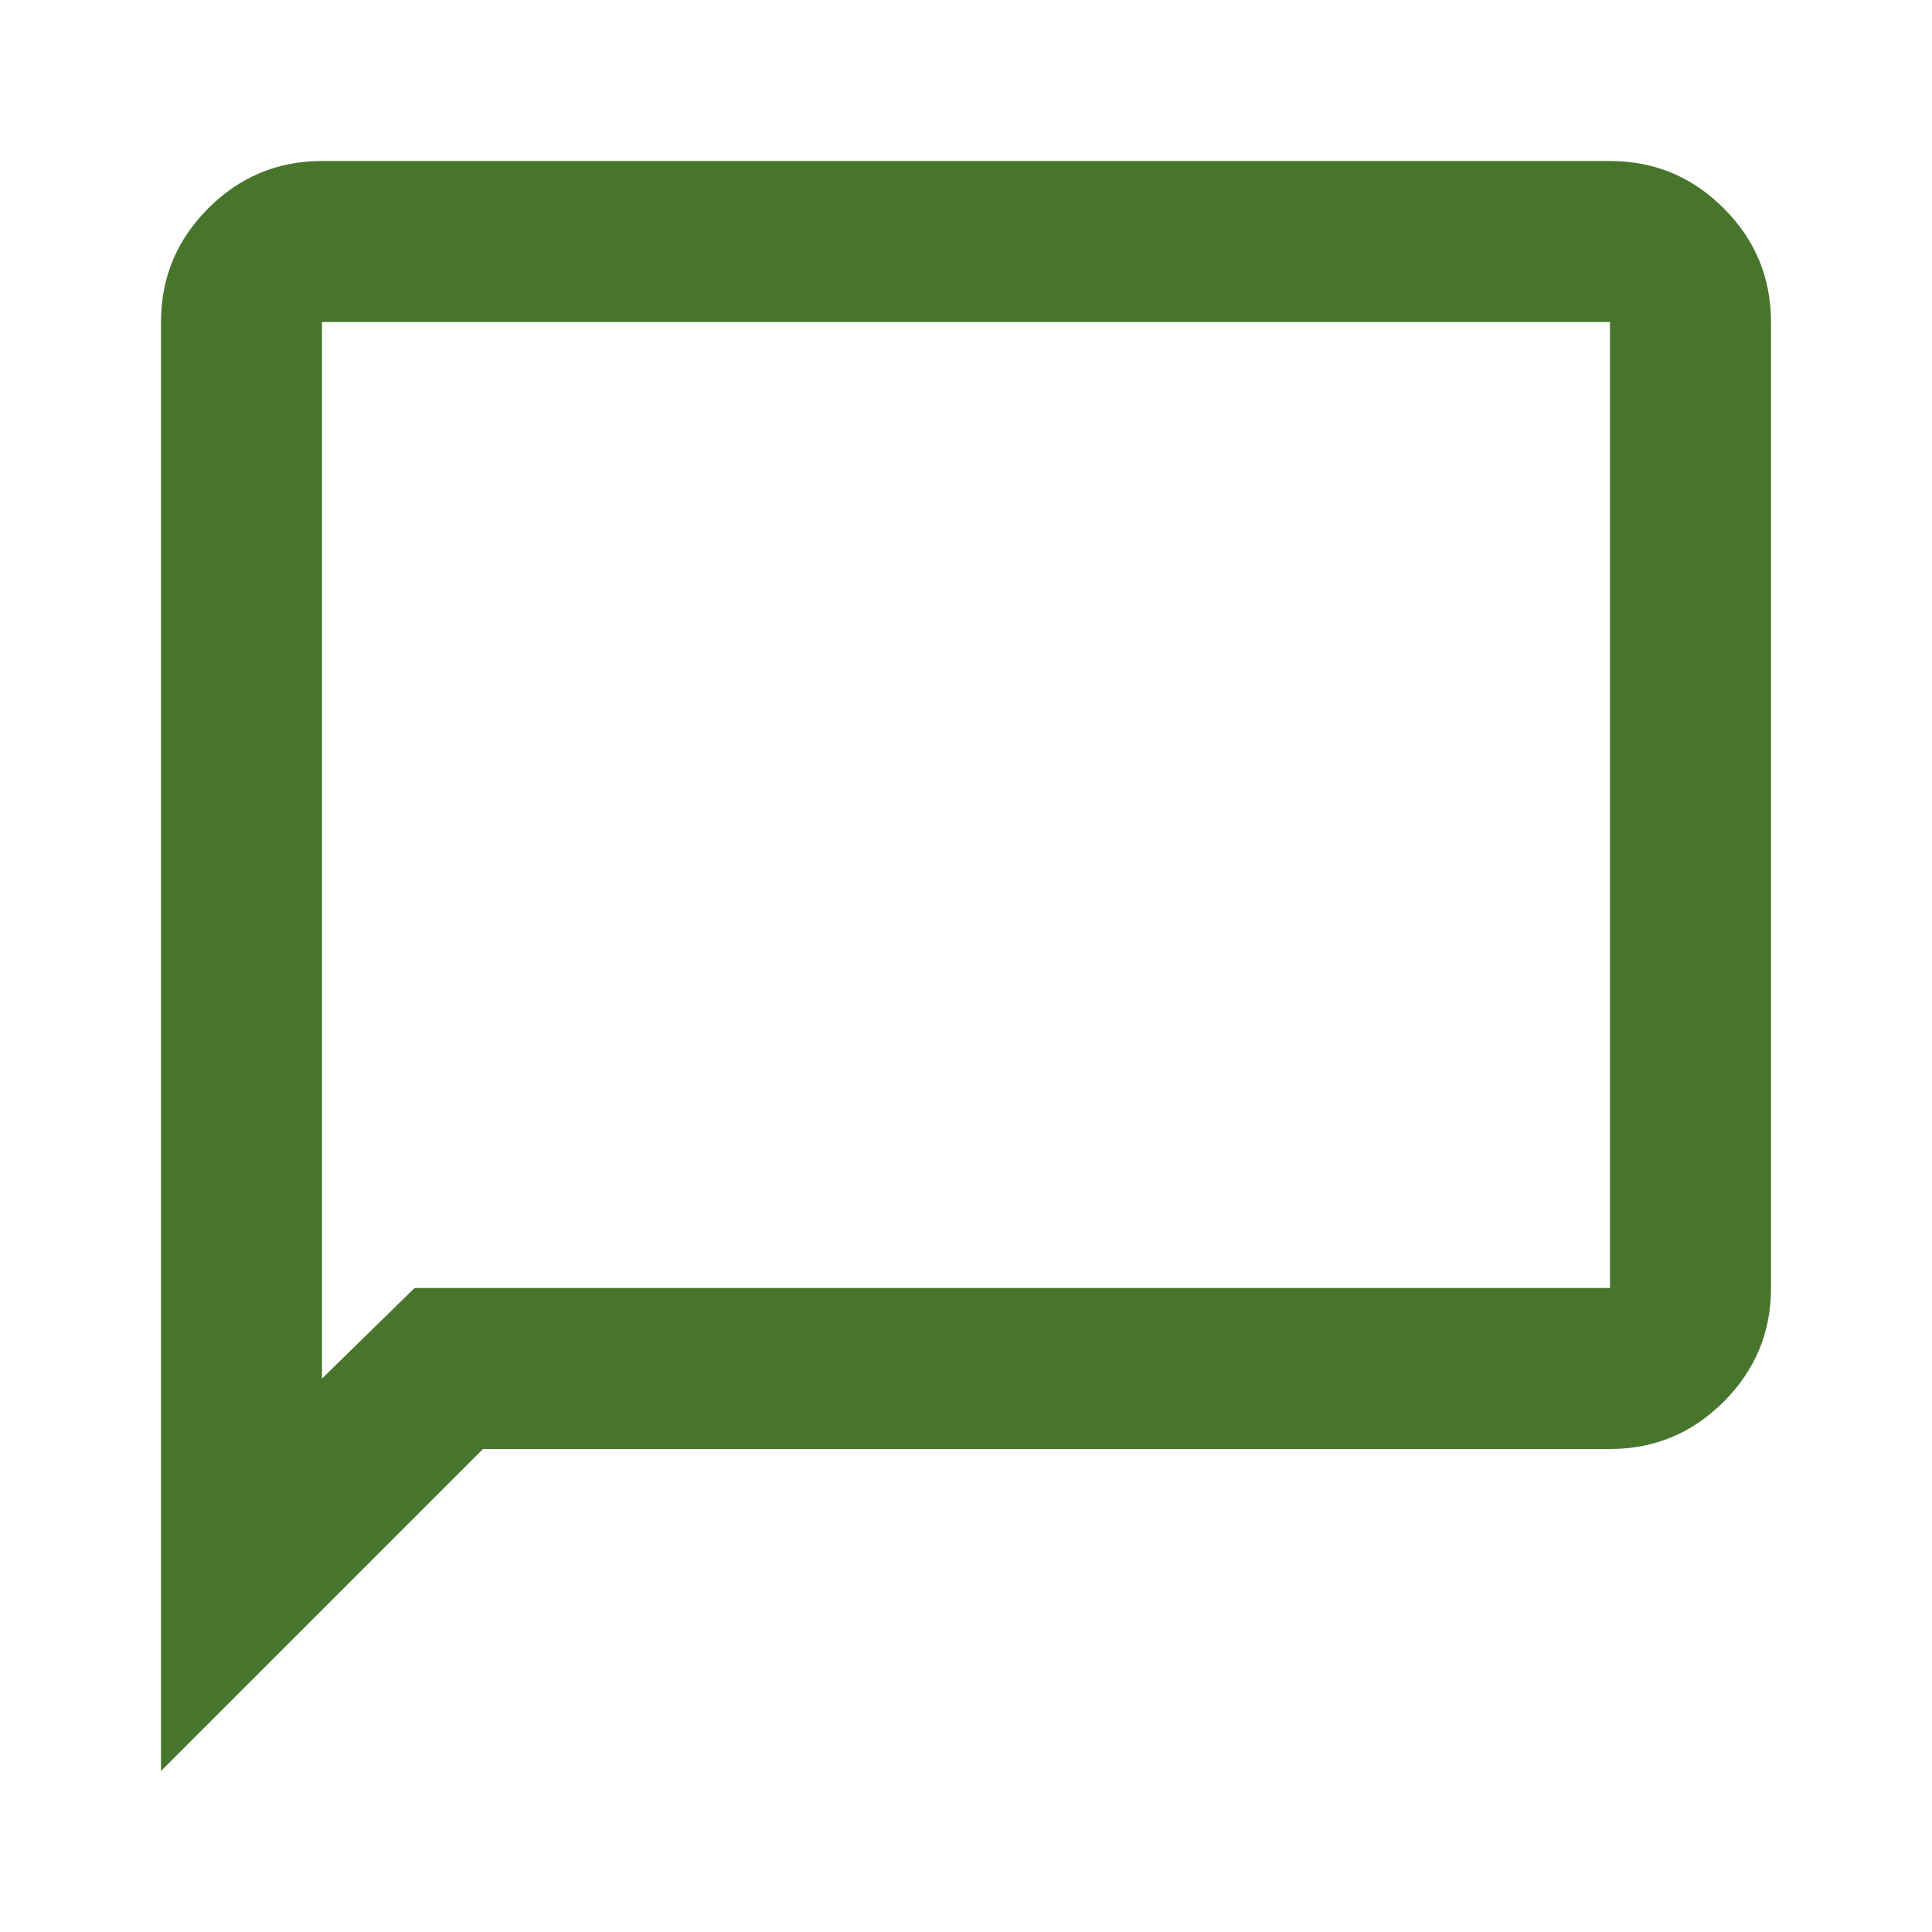
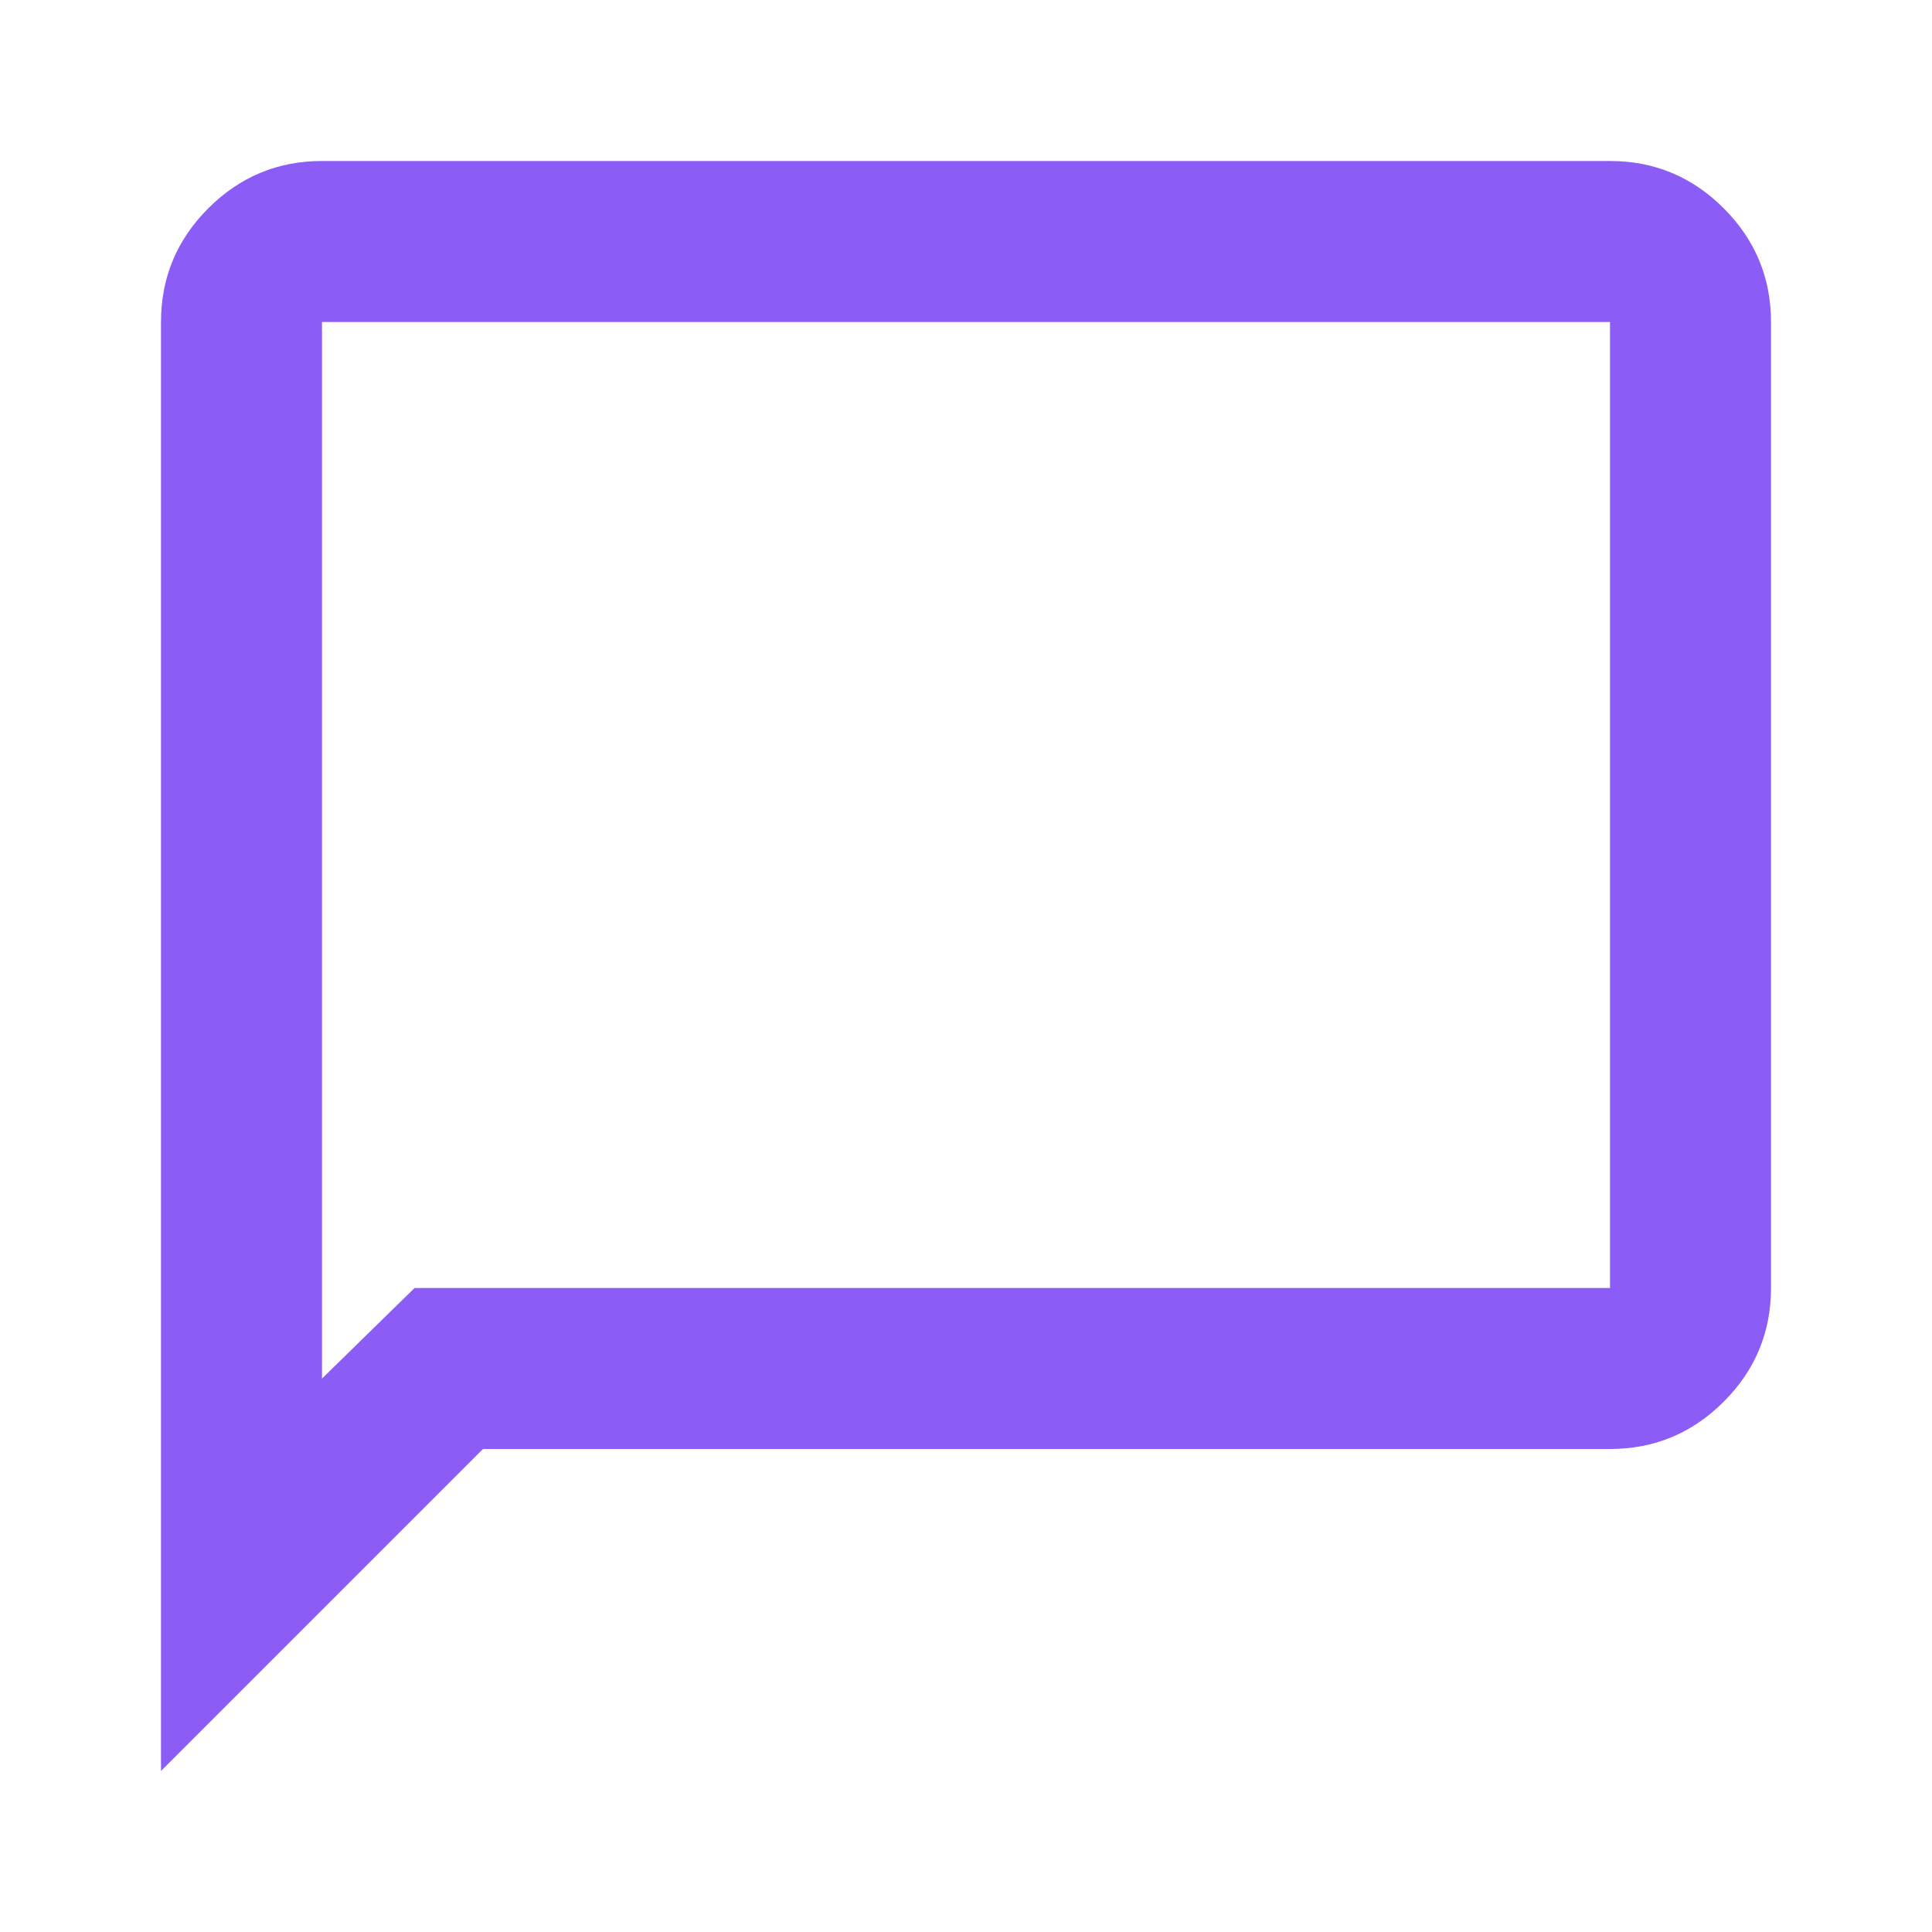
- <svg xmlns="http://www.w3.org/2000/svg" height="24px" viewBox="0 -960 960 960" width="24px" fill="#48752C">
+ <svg xmlns="http://www.w3.org/2000/svg" height="24px" viewBox="0 -960 960 960" width="24px" fill="#8B5CF6">
  <path d="M80-80v-720q0-33 23.5-56.5T160-880h640q33 0 56.5 23.5T880-800v480q0 33-23.5 56.5T800-240H240L80-80Zm126-240h594v-480H160v525l46-45Zm-46 0v-480 480Z" />
</svg>
